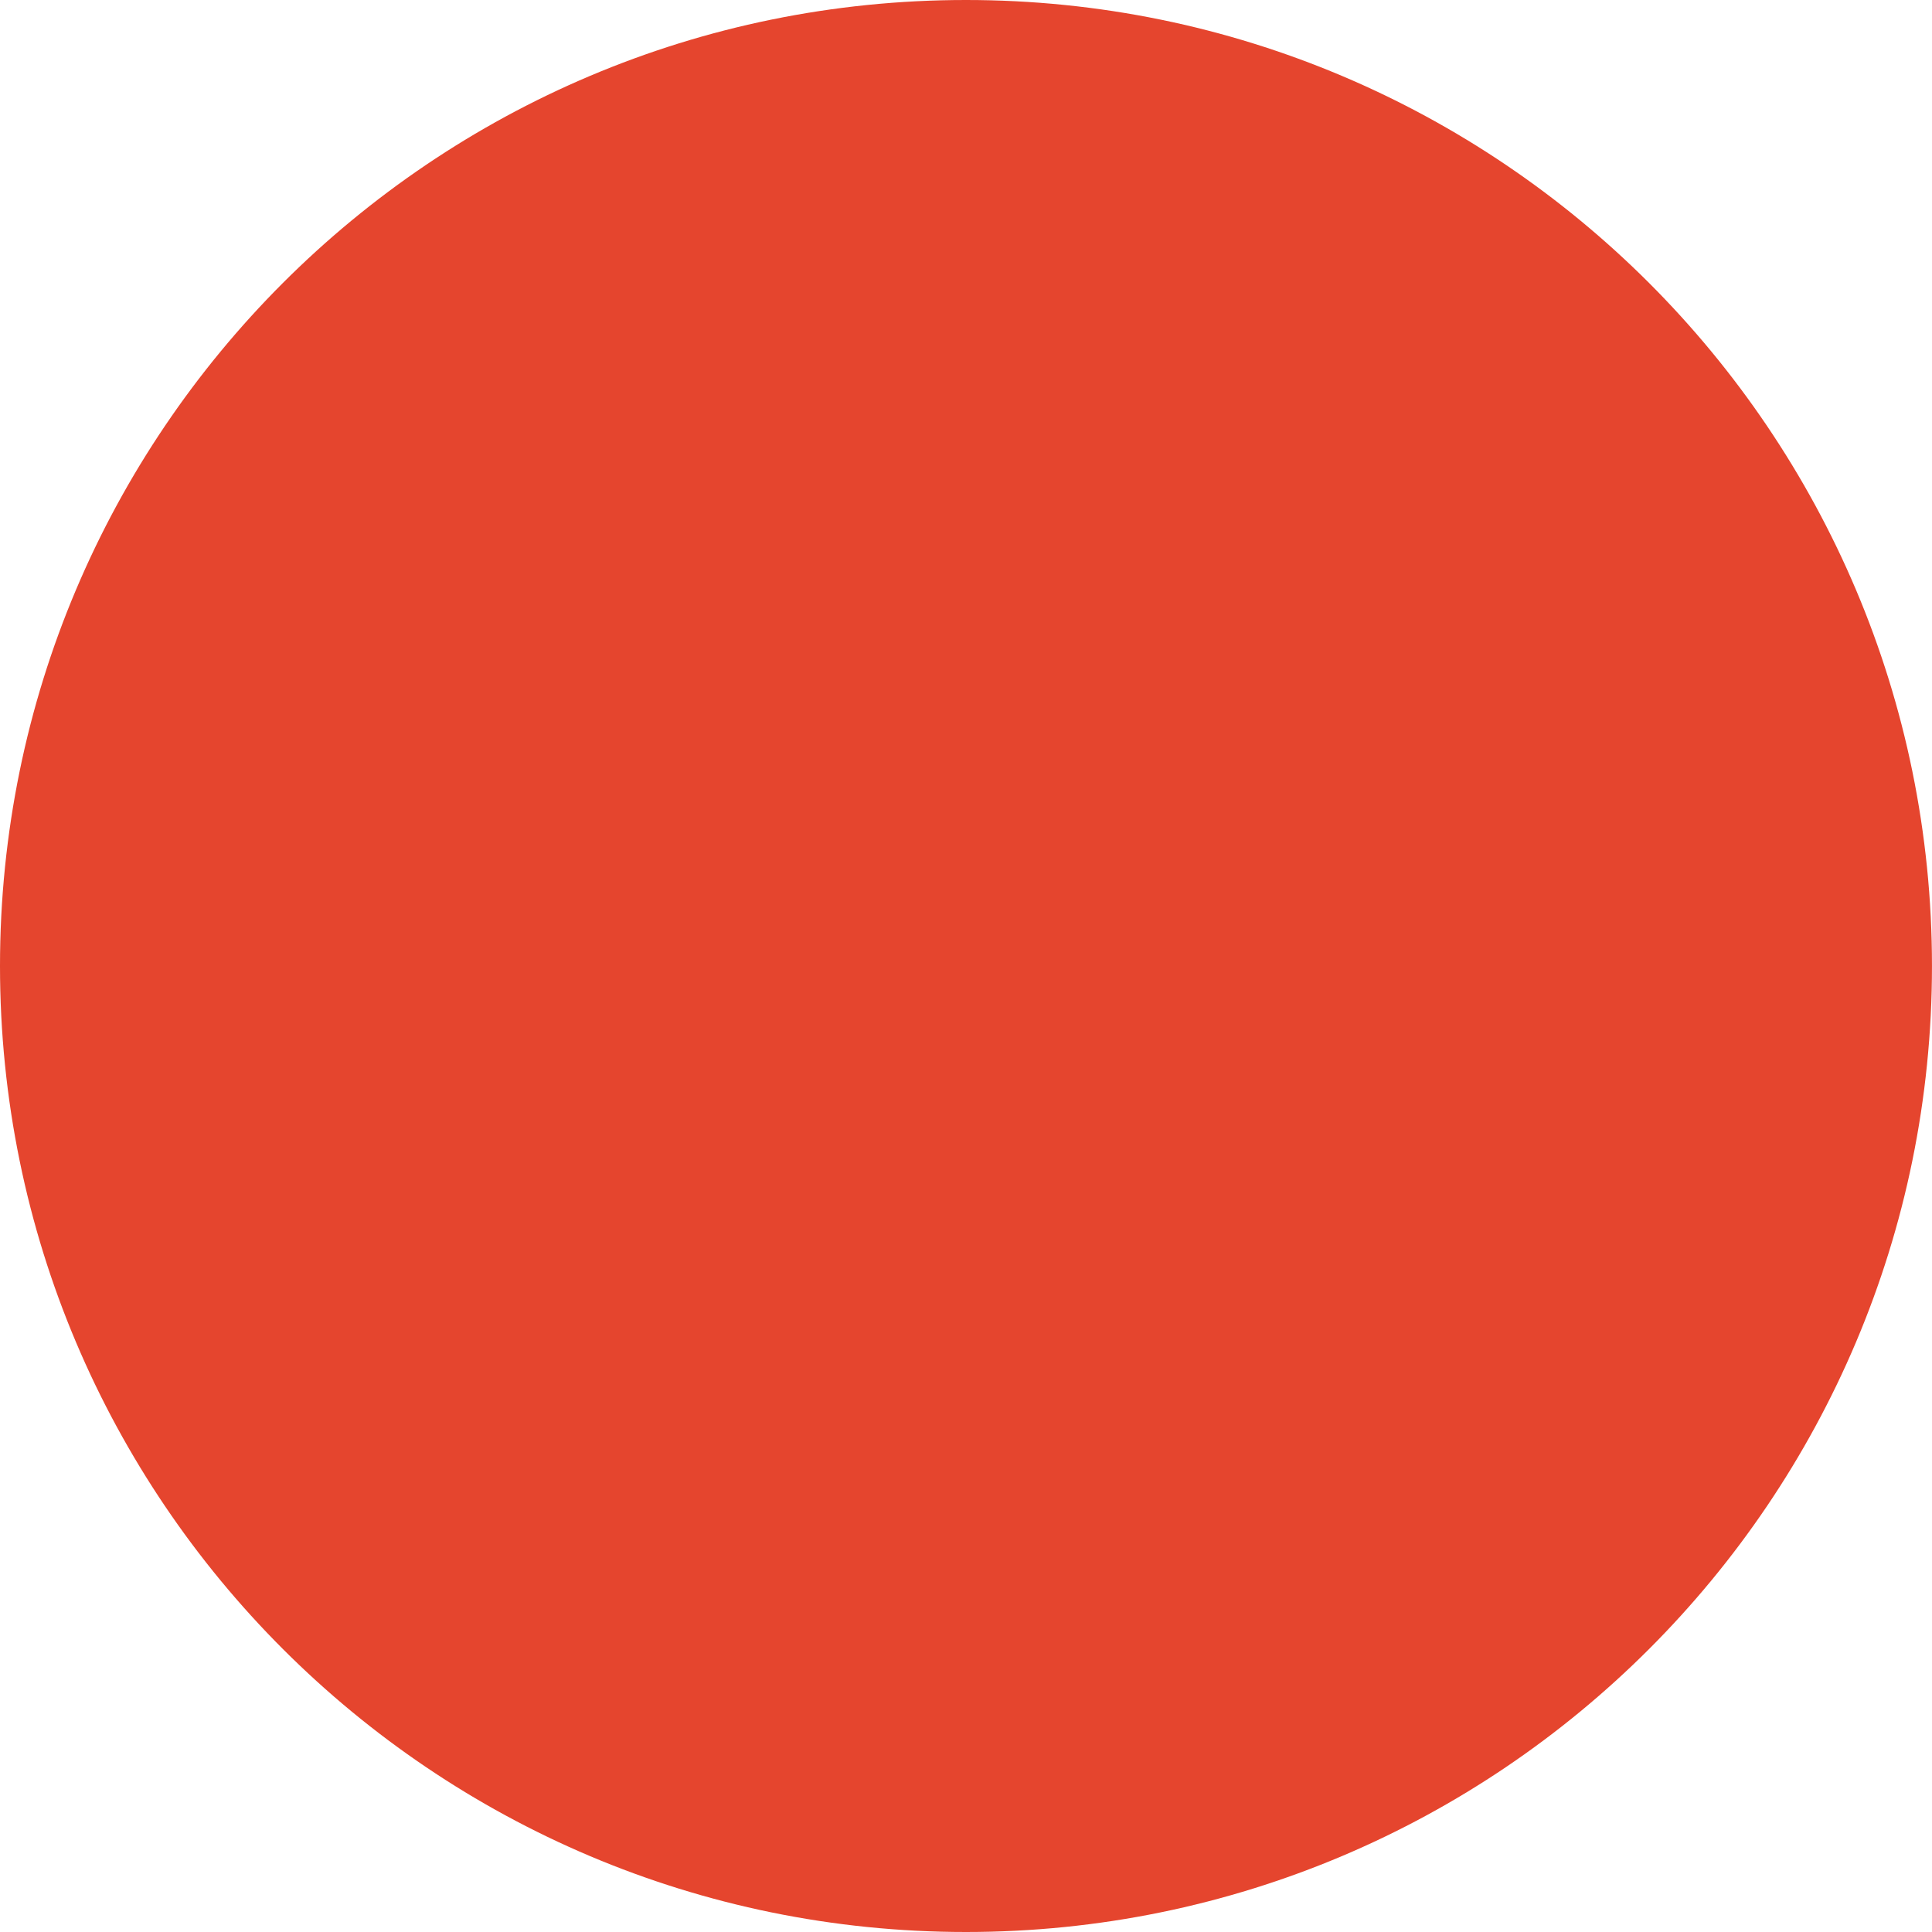
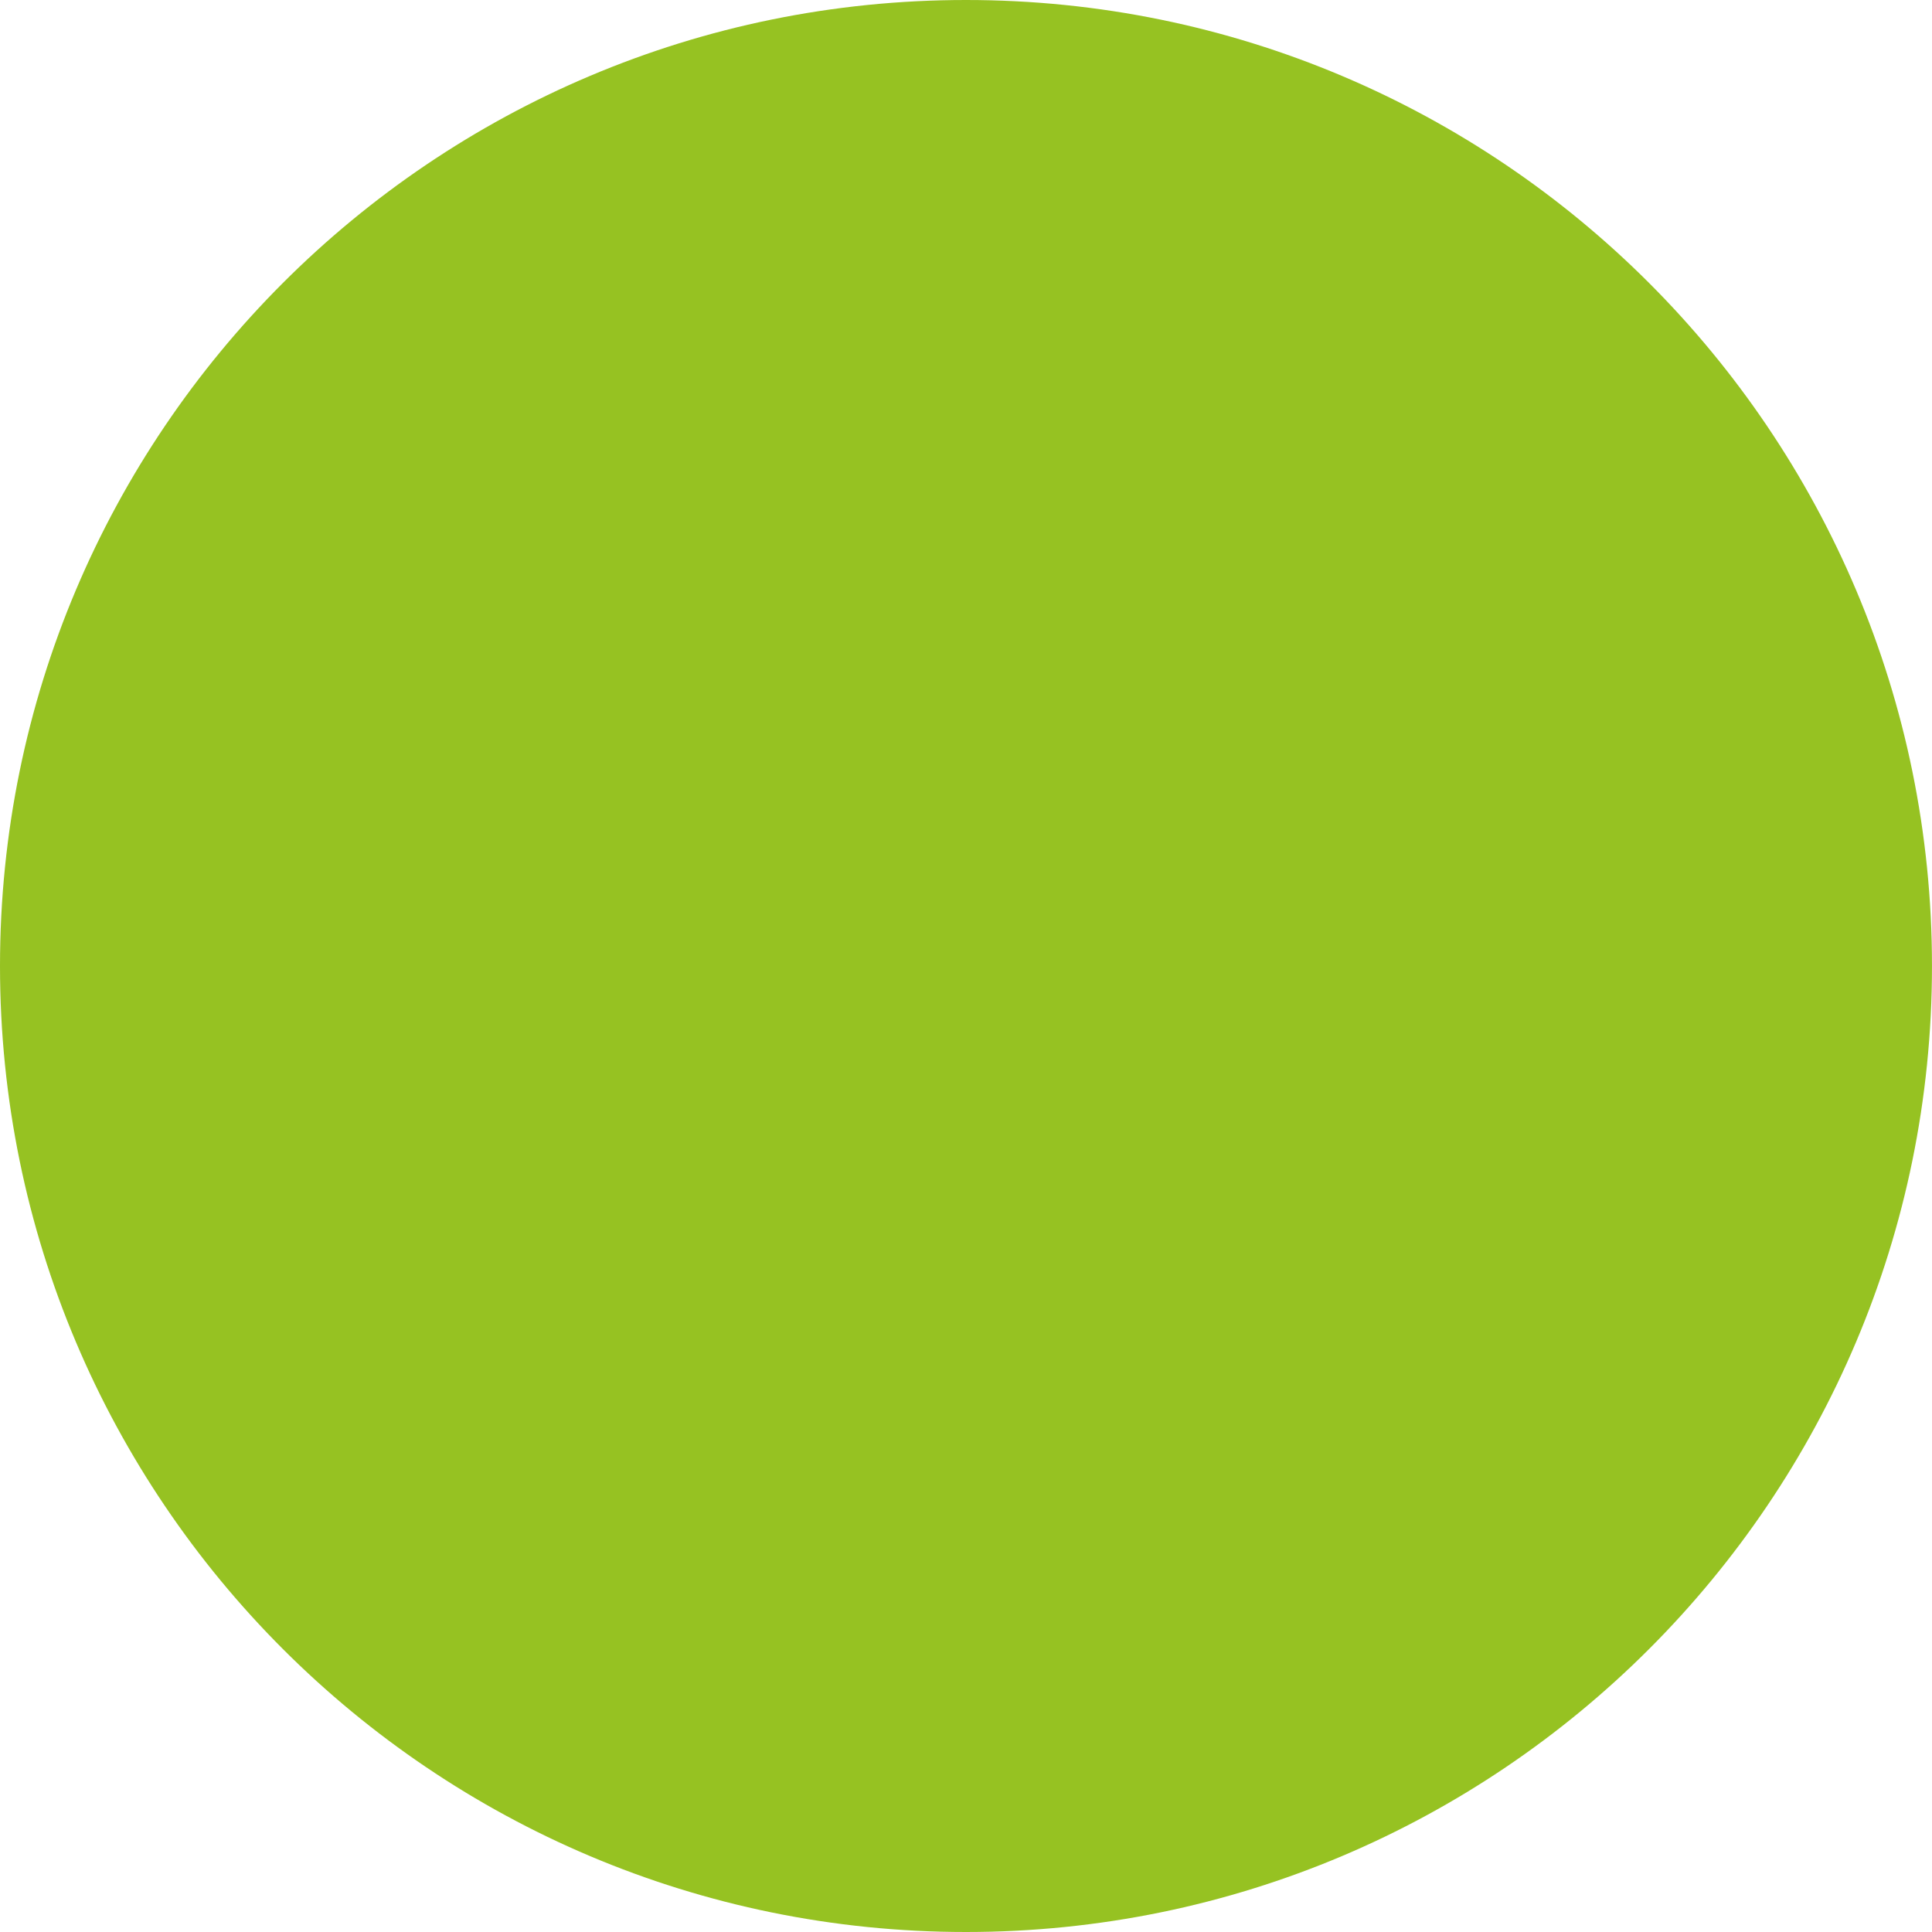
<svg xmlns="http://www.w3.org/2000/svg" version="1.1" id="Layer_1" x="0px" y="0px" width="95.333px" height="95.334px" viewBox="0 0 95.333 95.334" enable-background="new 0 0 95.333 95.334" xml:space="preserve">
-   <path fill="#E5452E" d="M95.333,47.667C95.333,21.341,73.992,0,47.666,0C21.341,0,0,21.341,0,47.667  c0,26.326,21.341,47.667,47.666,47.667C73.992,95.334,95.333,73.993,95.333,47.667" />
+   <path fill="#96C222" d="M95.333,47.667C95.333,21.341,73.992,0,47.666,0C21.341,0,0,21.341,0,47.667  c0,26.326,21.341,47.667,47.666,47.667C73.992,95.334,95.333,73.993,95.333,47.667" />
</svg>
